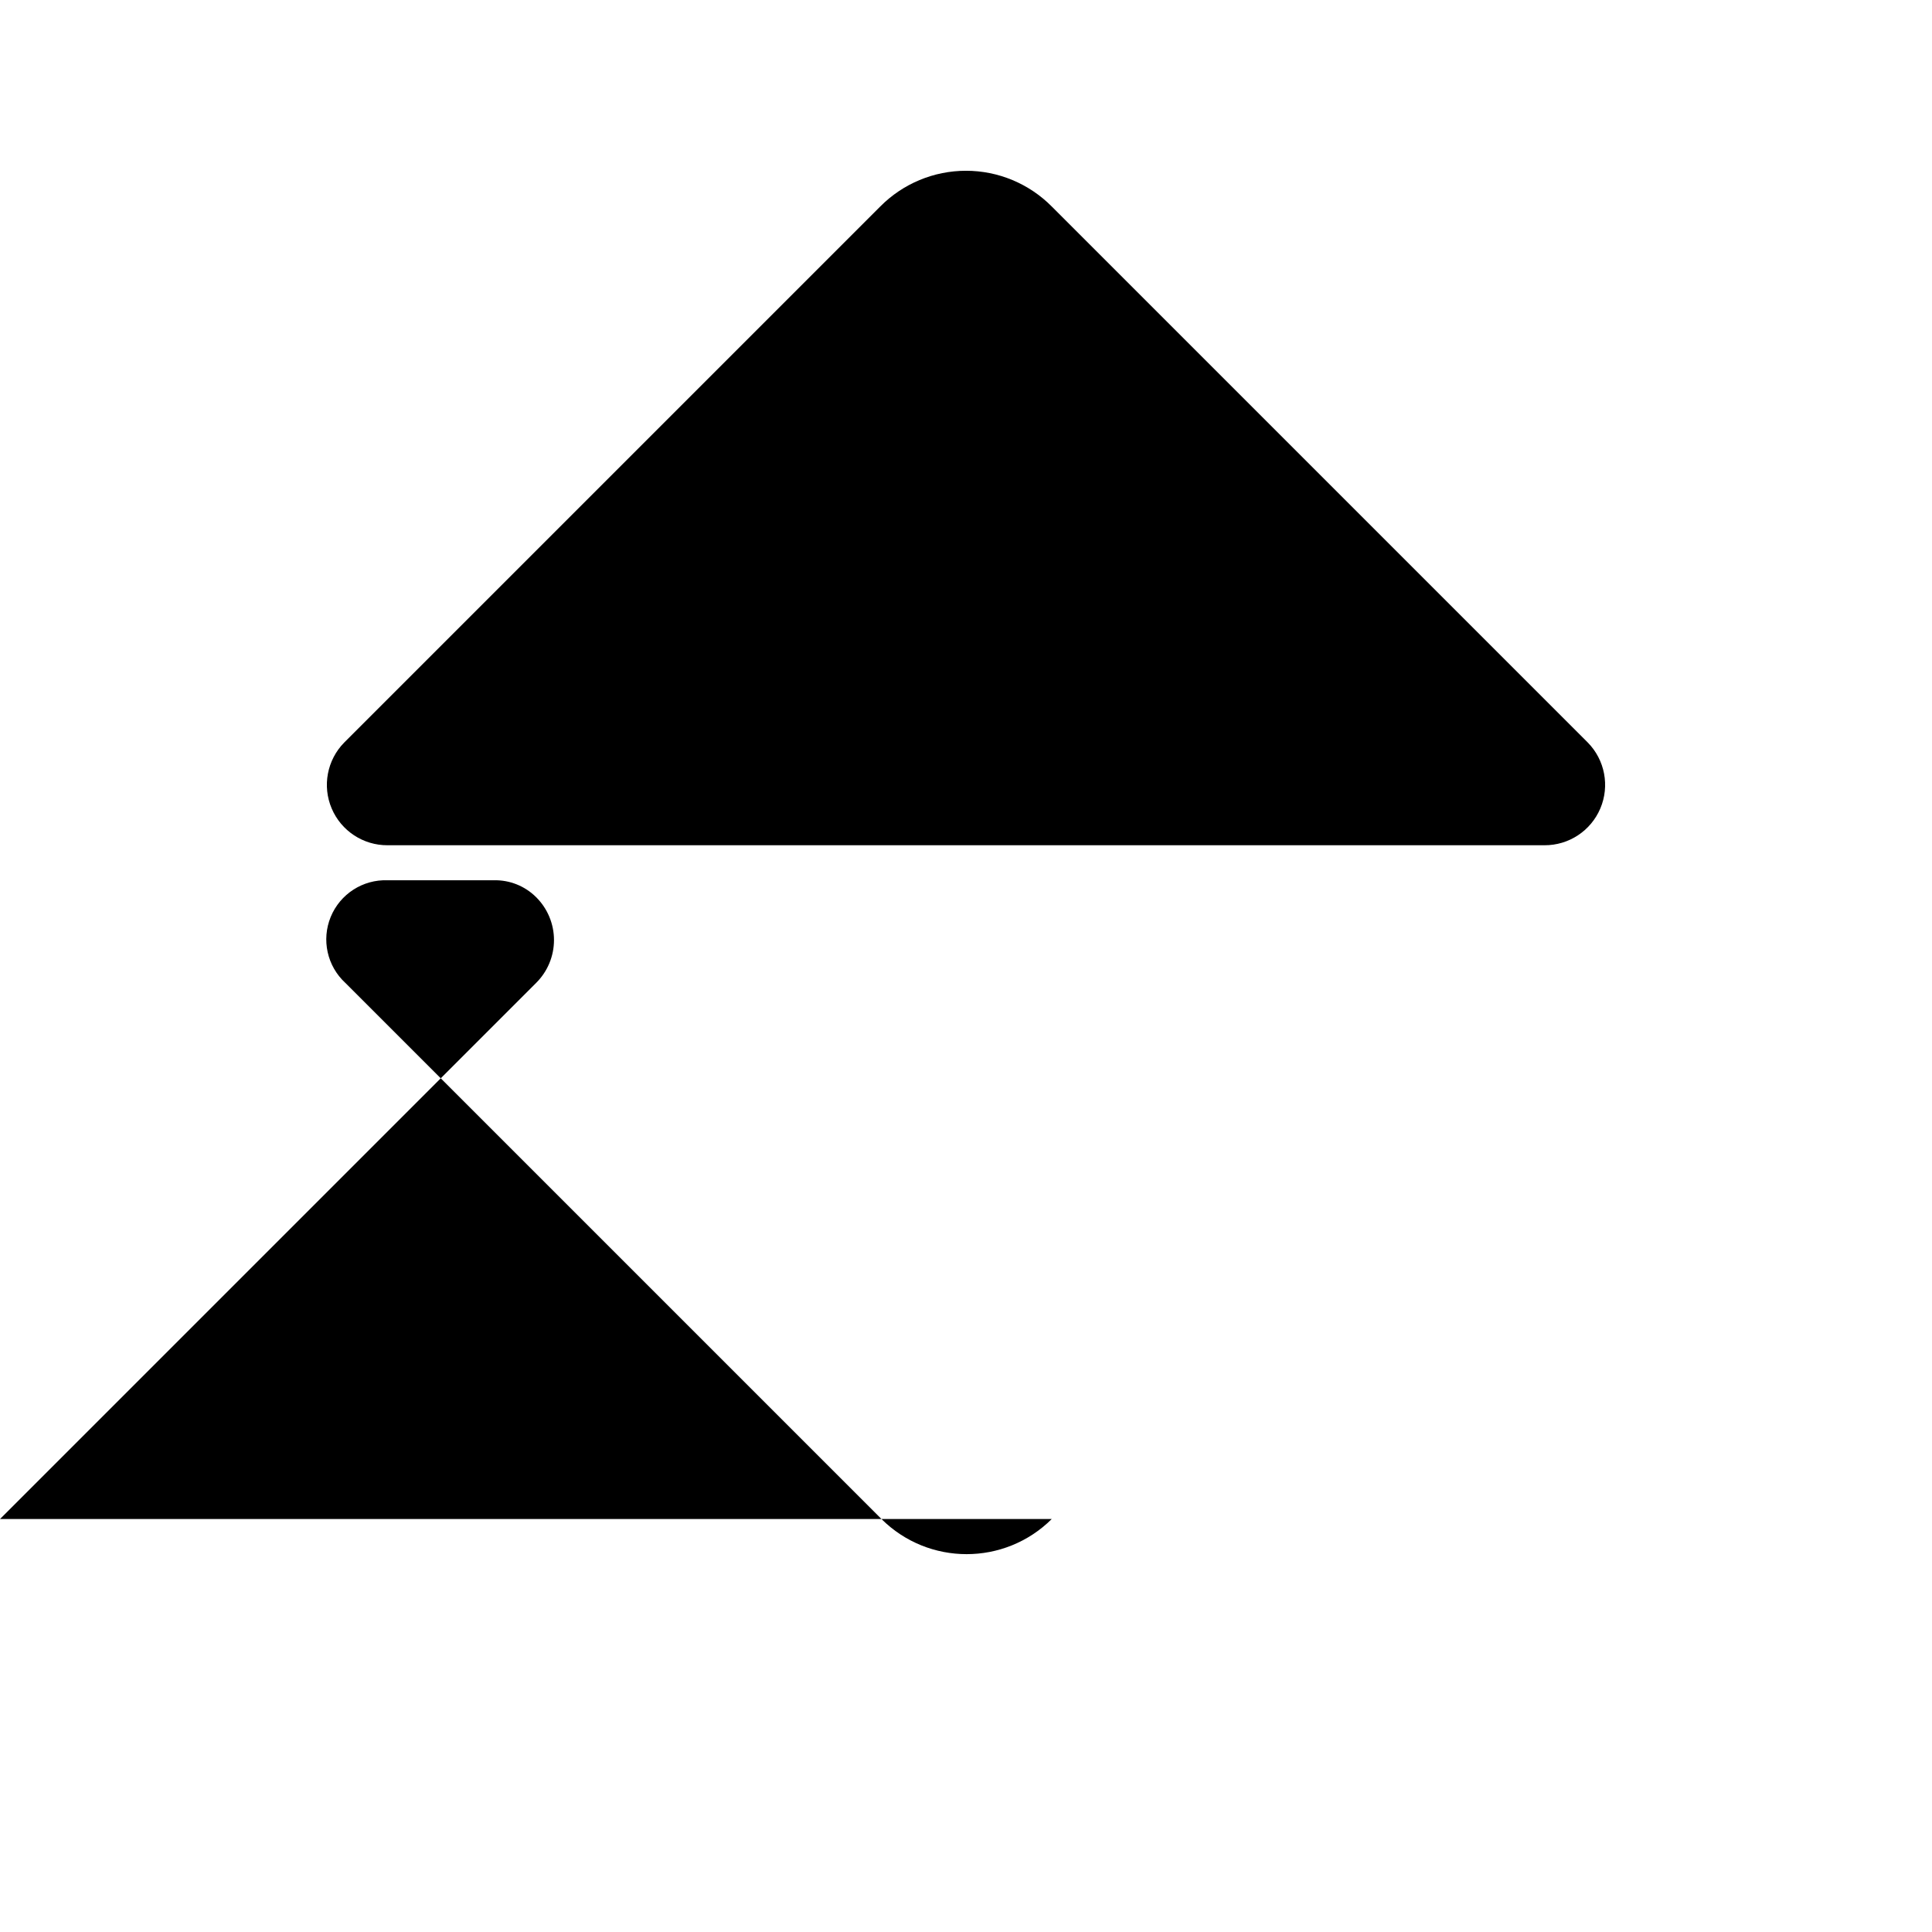
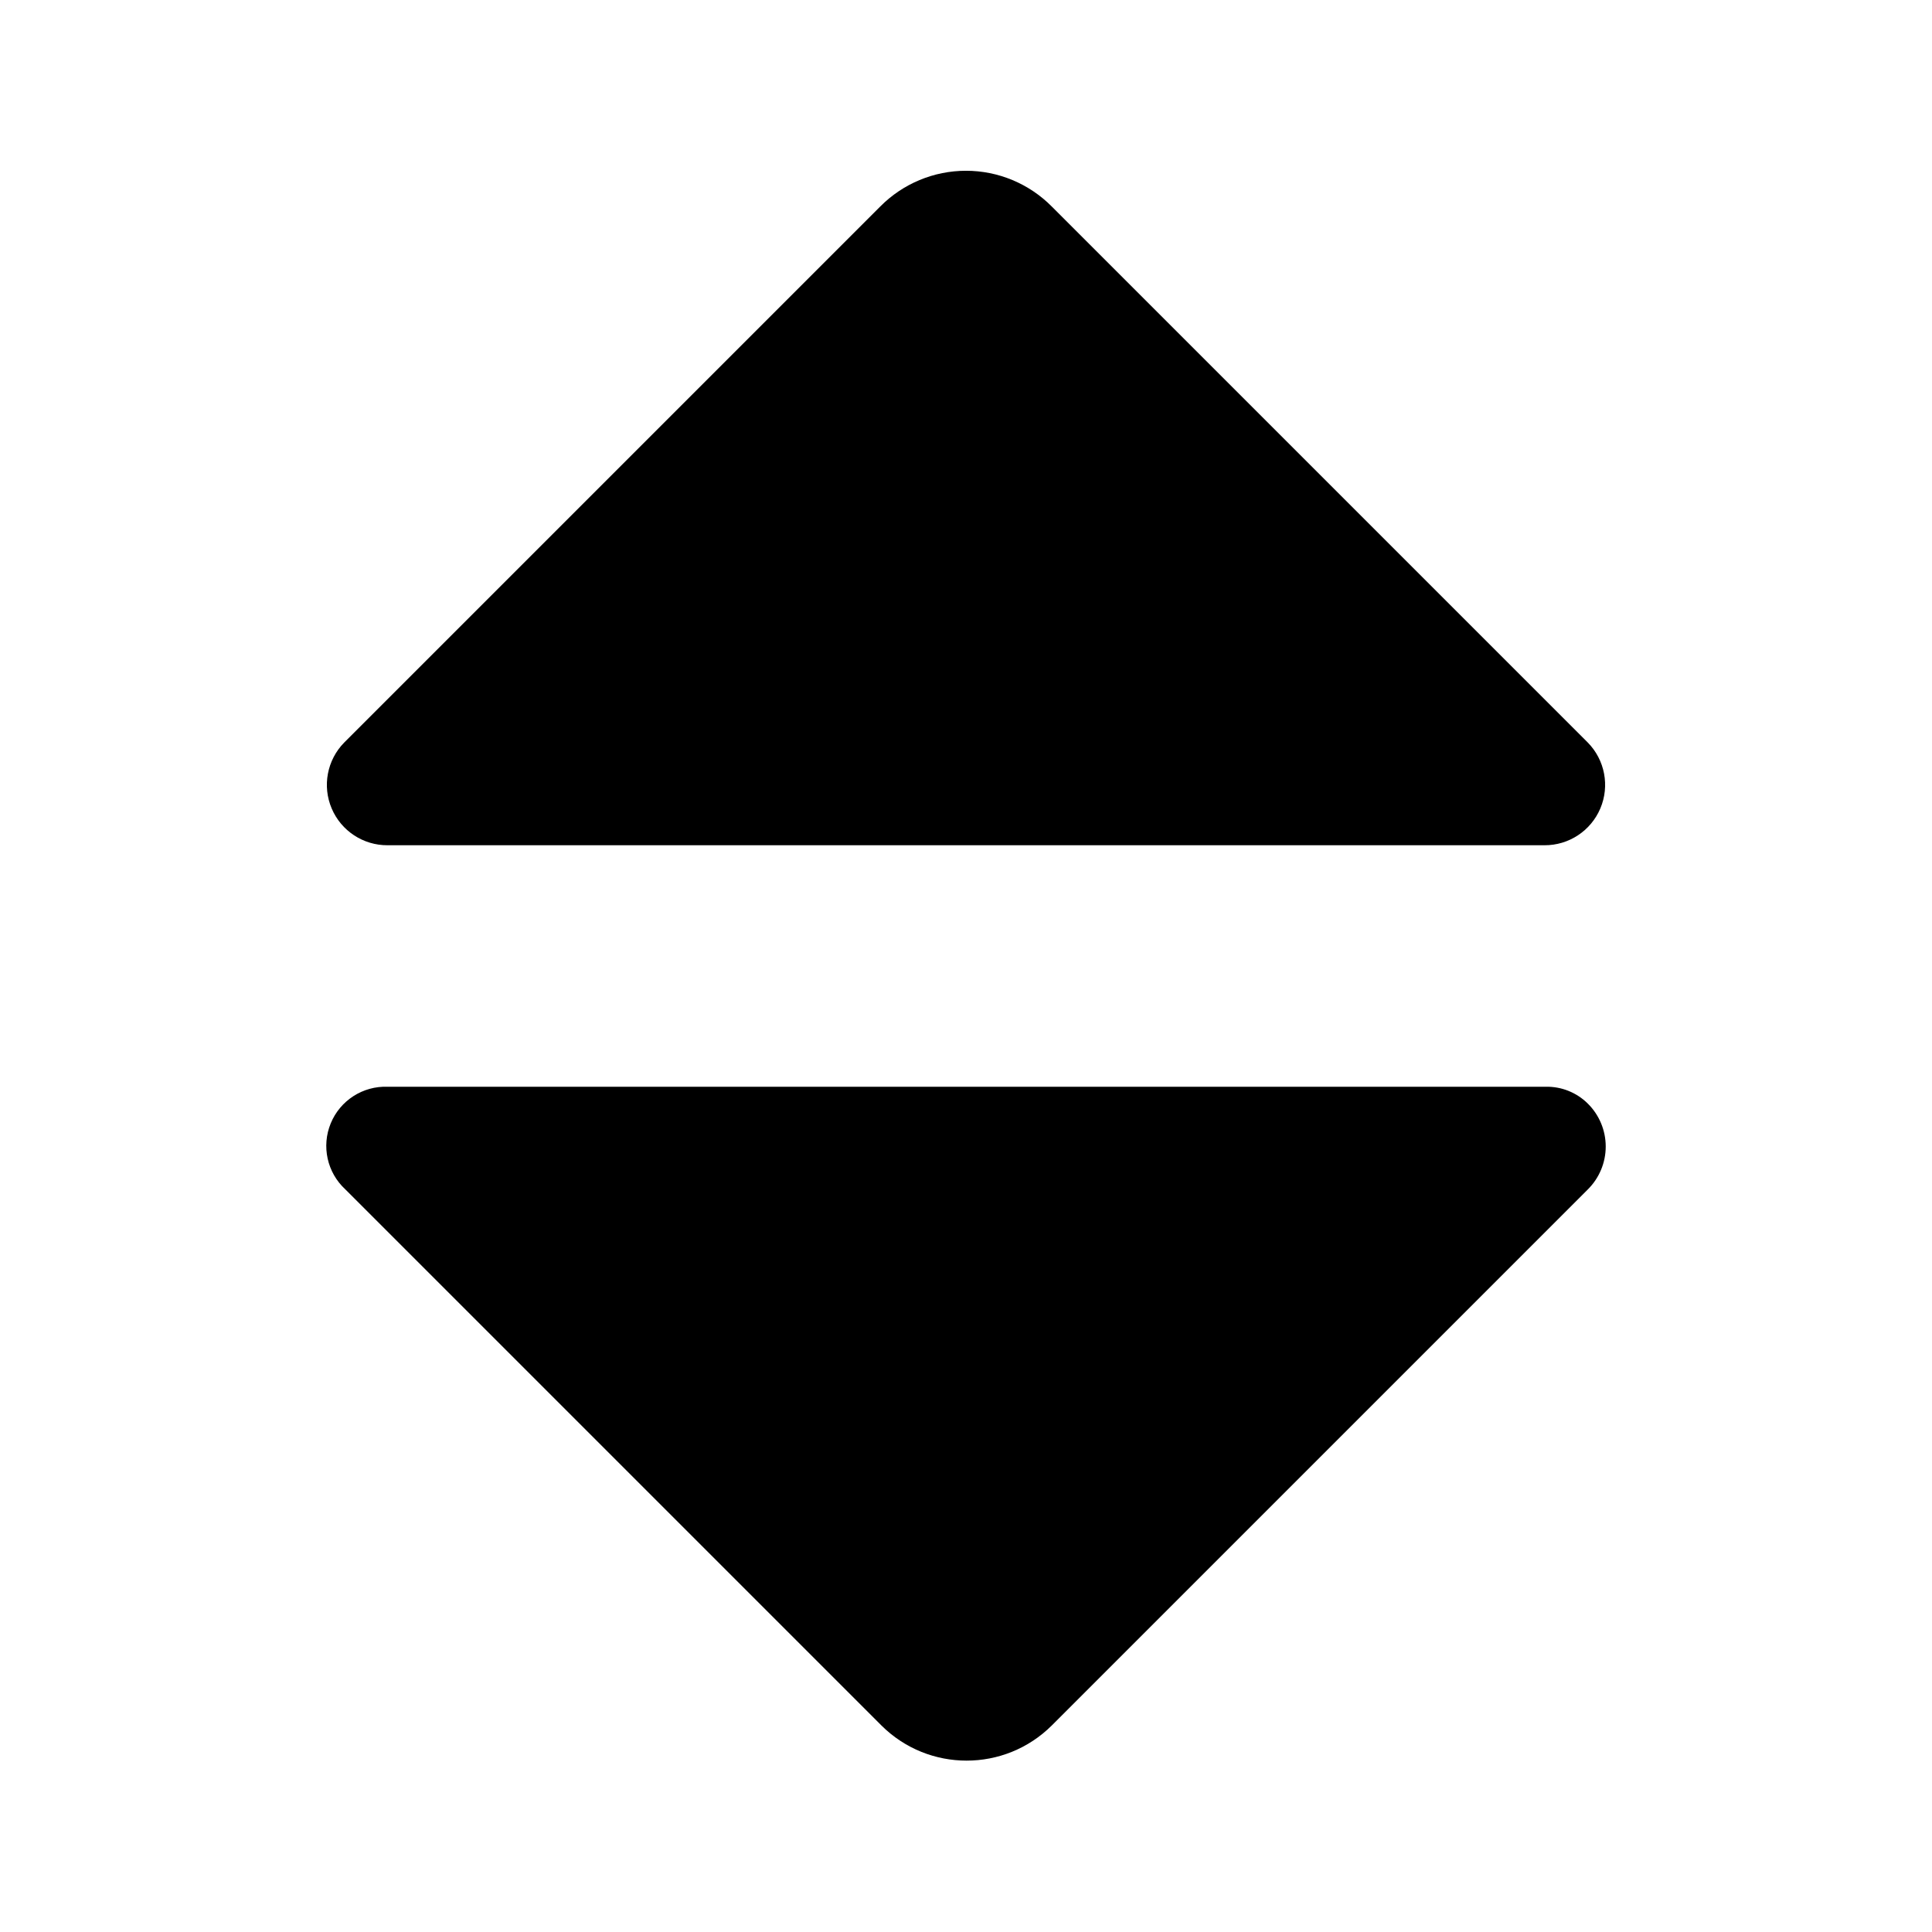
<svg xmlns="http://www.w3.org/2000/svg" width="16" height="16" focusable="false" viewBox="0 0 16 16">
  <path fill="currentColor" d="M8.71 1.71l4.44 4.44a.5.5 0 0 1-.36.85H3.21a.5.5 0 0 1-.36-.85l4.44-4.44a1 1 0 0 1 1.42 0z" />
-   <path d="M0 12.58l4.44-4.44a.5.5 0 0 0 0-.71.48.48 0 0 0-.35-.14h-.88a.49.49 0 0 0-.35.85l4.44 4.44a1 1 0 0 0 1.41 0z" />
+   <path d="M8.71 14.29l4.44-4.44a.5.5 0 0 0 0-.71.48.48 0 0 0-.35-.14H3.21a.49.49 0 0 0-.35.85l4.44 4.44a1 1 0 0 0 1.41 0z" />
</svg>
